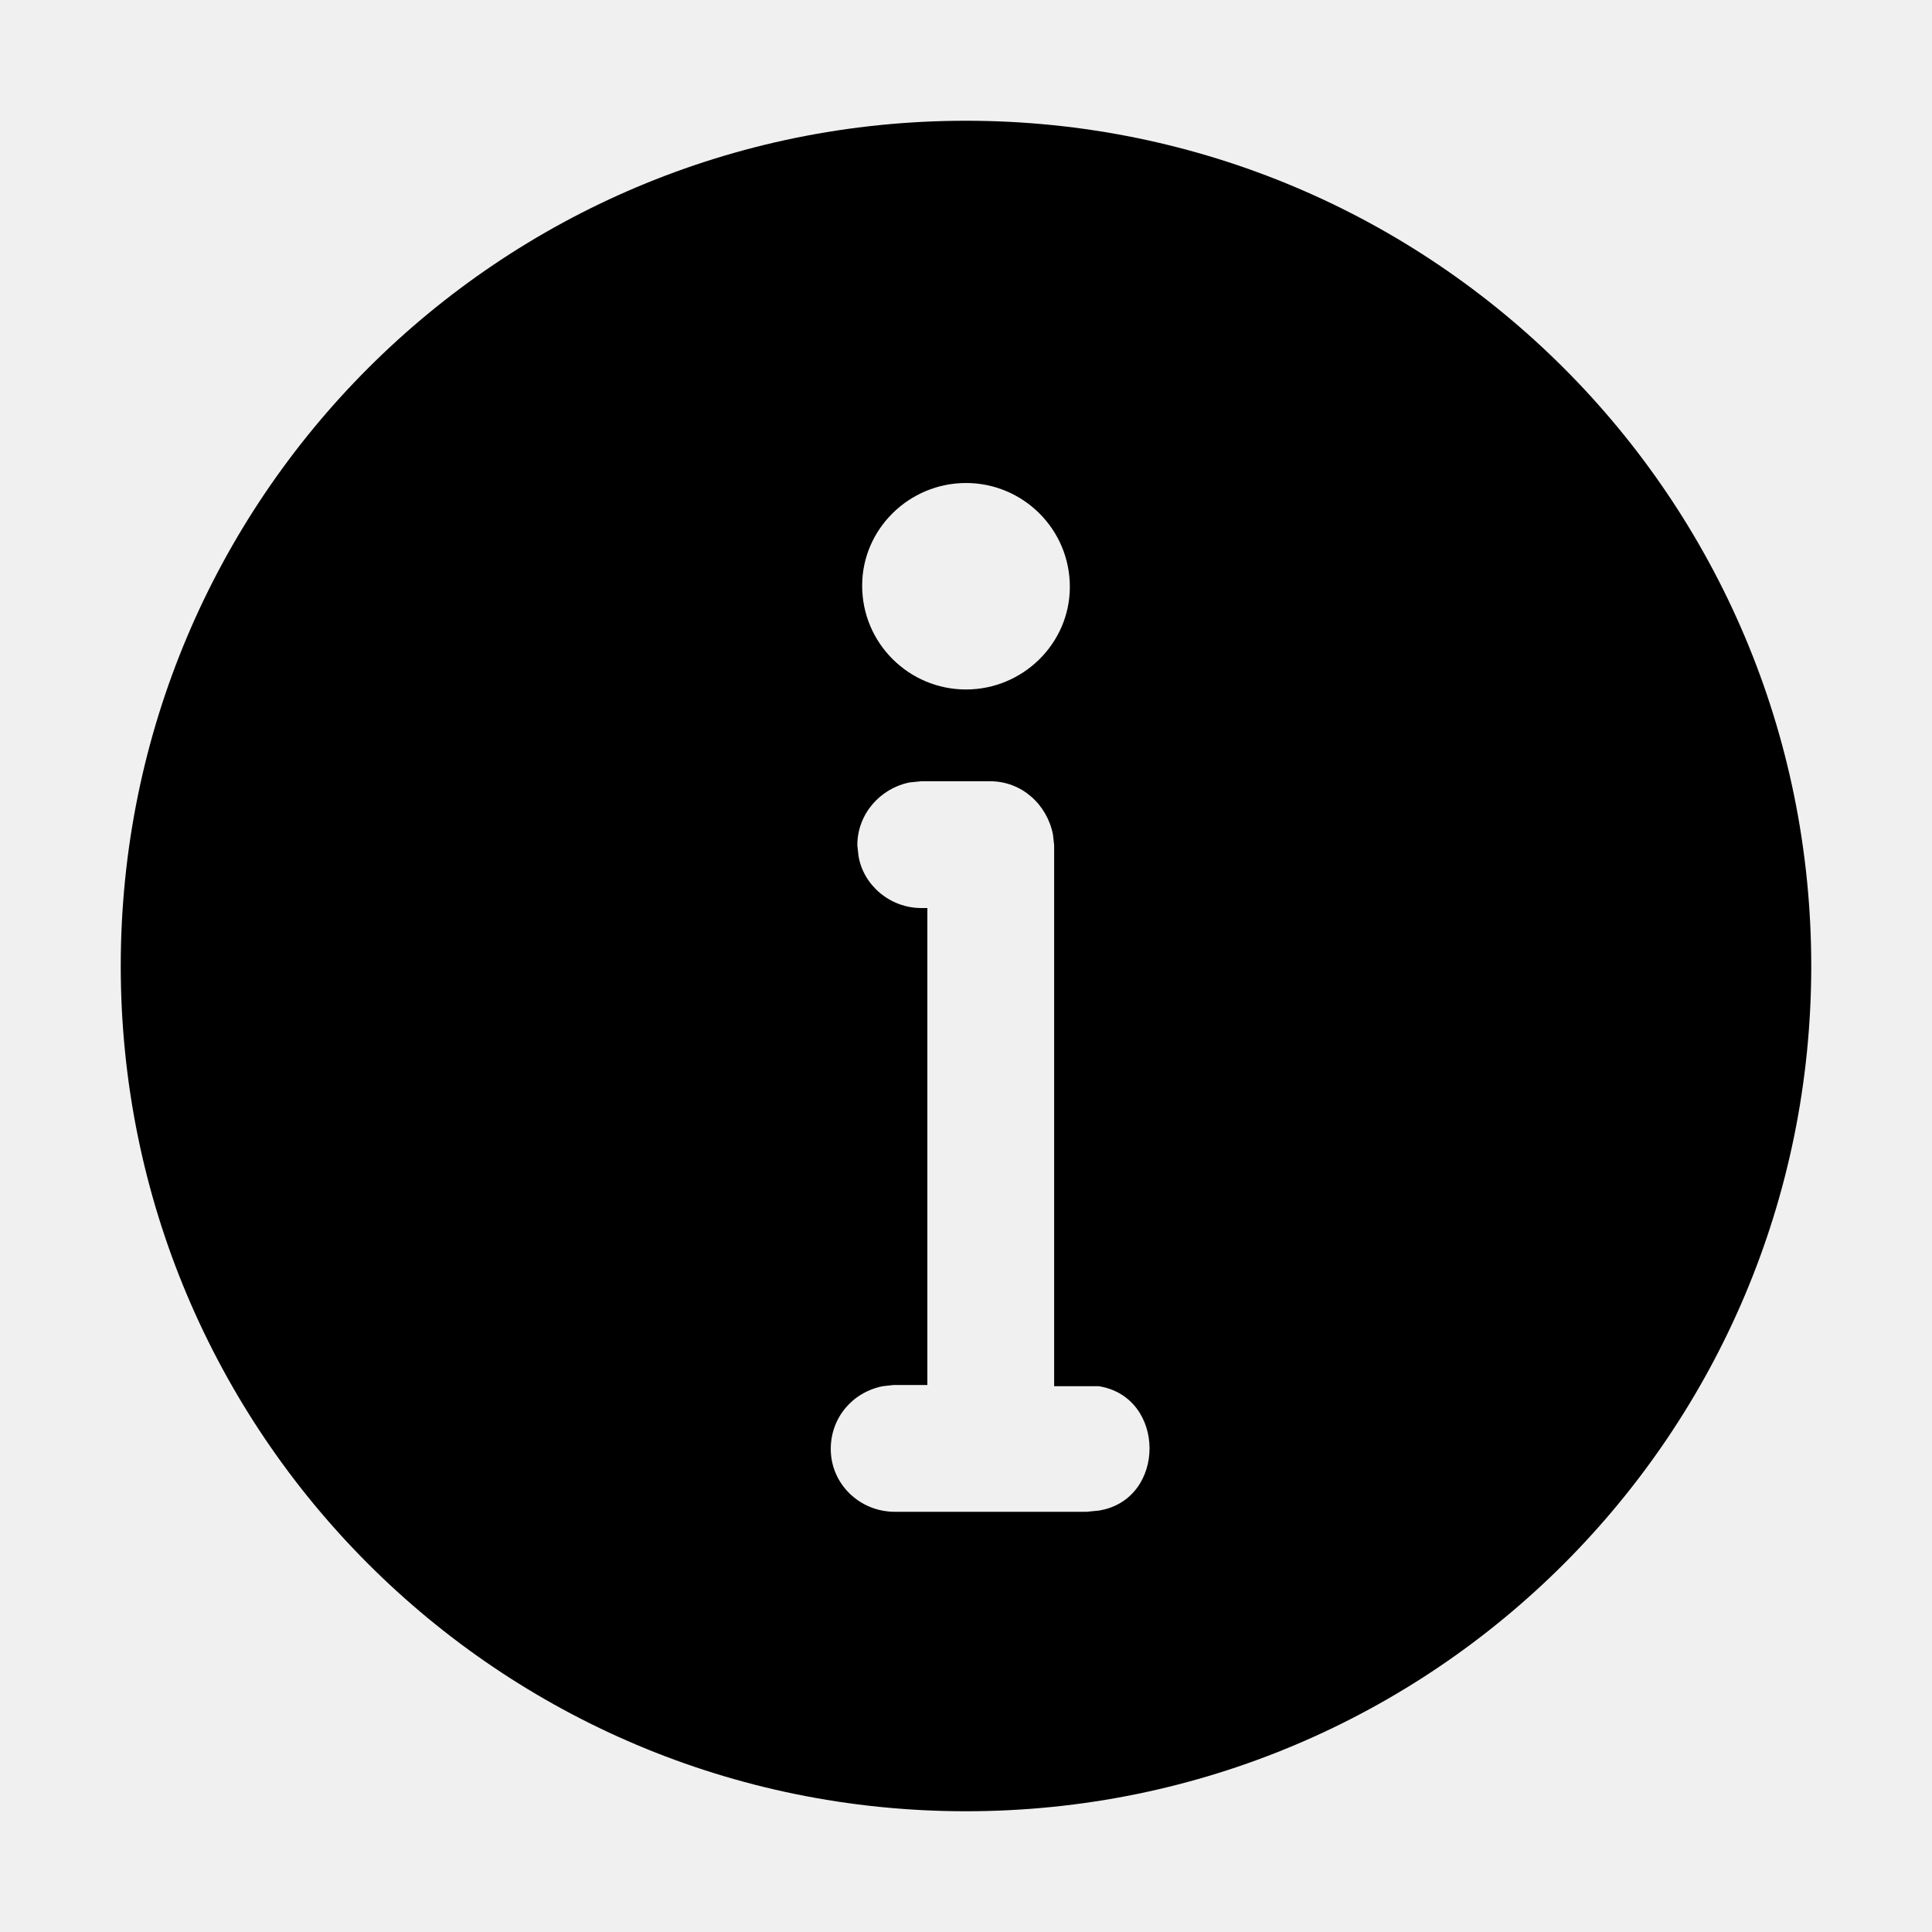
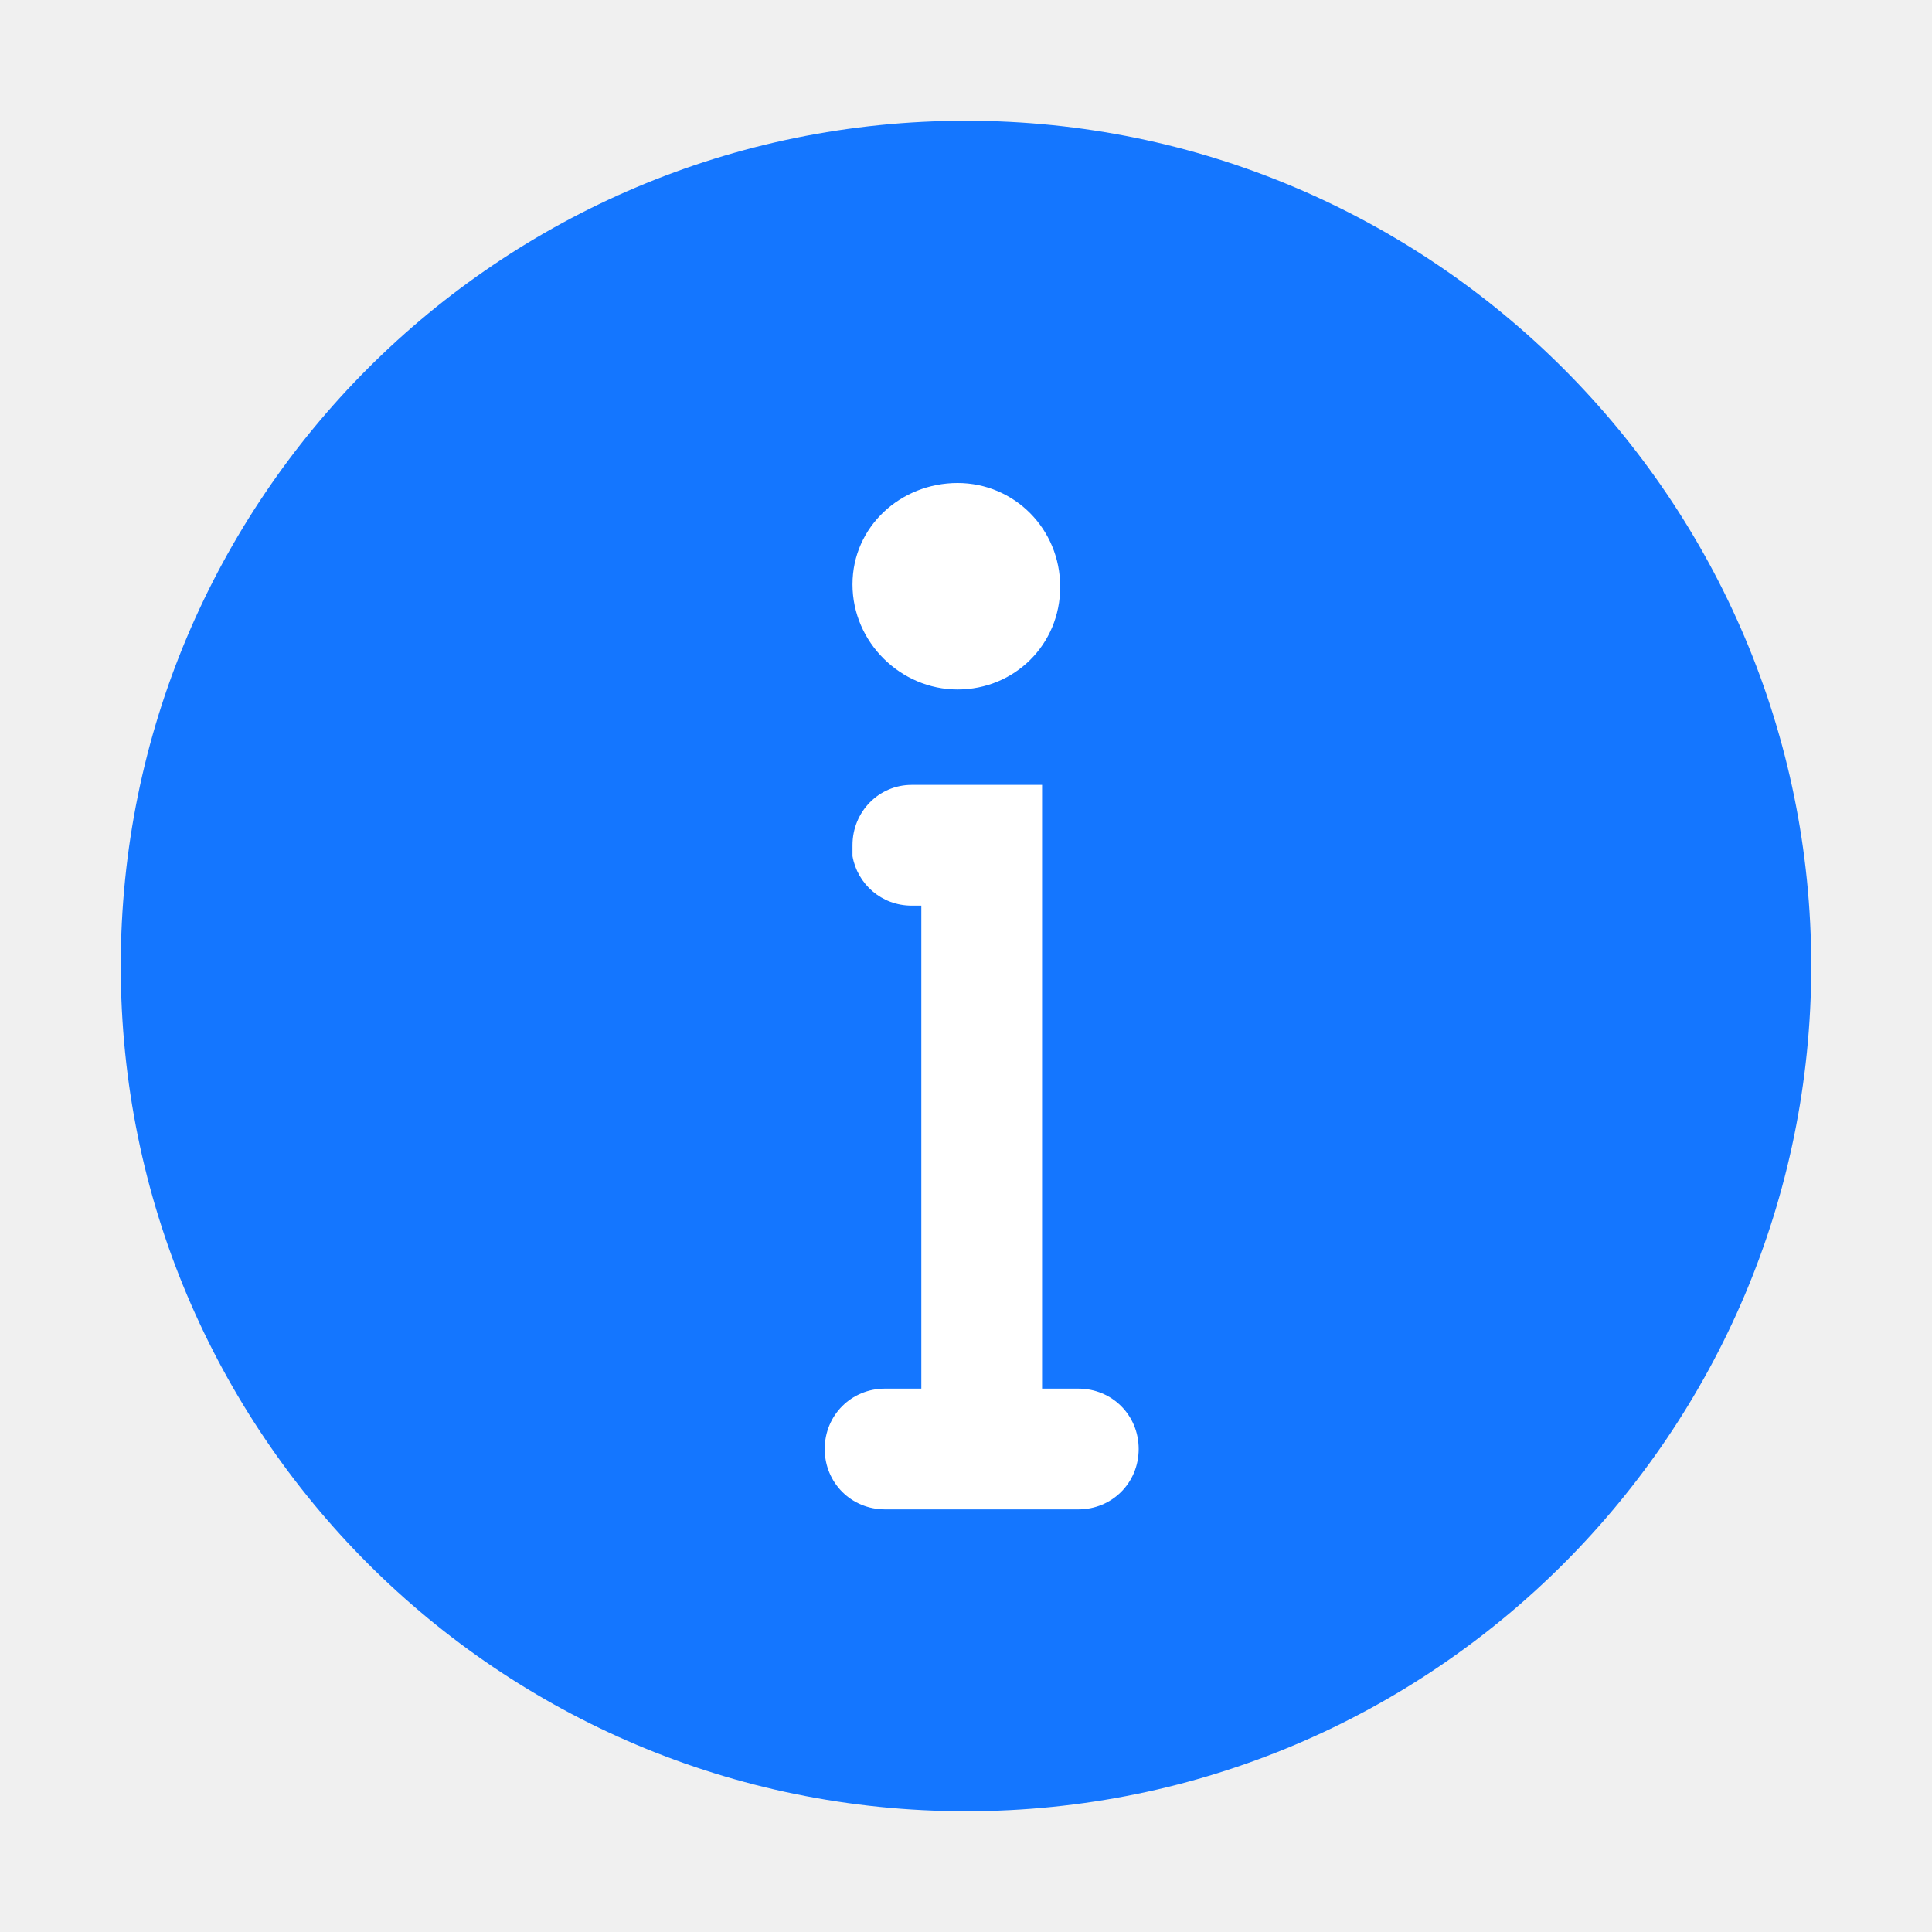
- <svg xmlns="http://www.w3.org/2000/svg" version="1.1" id="图层_1" x="0px" y="0px" viewBox="0 0 16 16" style="enable-background:new 0 0 16 16;" xml:space="preserve">
-   <style type="text/css">
- 	.st0{fill:none;}
- 	.st1{fill-rule:evenodd;clip-rule:evenodd;}
- </style>
-   <rect id="矩形" class="st0" />
-   <path id="形状结合" class="st1" d="M8,1c3.87,0,7,3.13,7,7s-3.13,7-7,7s-7-3.13-7-7S4.13,1,8,1z M8.2,6.47H7.63L7.53,6.48  C7.29,6.53,7.1,6.74,7.1,7l0,0l0.01,0.09c0.04,0.24,0.26,0.43,0.52,0.43l0,0h0.05v3.95H7.4l-0.09,0.01  C7.06,11.53,6.88,11.74,6.88,12c0,0.29,0.24,0.52,0.53,0.52l0,0H9l0.1-0.01c0.56-0.09,0.56-0.94,0-1.03l0,0L9,11.48H8.73V7  L8.72,6.91C8.67,6.66,8.46,6.47,8.2,6.47L8.2,6.47z M8,4C7.53,4,7.14,4.38,7.14,4.85c0,0.48,0.39,0.86,0.86,0.86  c0.47,0,0.86-0.38,0.86-0.85C8.86,4.38,8.47,4,8,4z" />
+ <svg xmlns="http://www.w3.org/2000/svg" id="_图层_1" data-name="图层 1" viewBox="0 0 16 16">
+   <defs>
+     <style>
+       .cls-1 {
+         fill: #1476ff;
+       }
+ 
+       .cls-1, .cls-2 {
+         fill-rule: evenodd;
+       }
+ 
+       .cls-2 {
+         fill: #fff;
+       }
+     </style>
+   </defs>
+   <path id="_路径" data-name="路径" class="cls-1" d="m8,1c-3.87,0-7,3.13-7,7s3.13,7,7,7,7-3.14,7-7S11.86,1,8,1Z" />
+   <path id="_形状结合" data-name="形状结合" class="cls-2" d="m7.93,5.71c-.47,0-.87-.39-.87-.87s.4-.84.87-.84.85.38.85.86-.38.85-.85.85Zm-.6,6.79c-.28,0-.5-.22-.5-.5s.22-.5.5-.5h.3v-4h-.08c-.25,0-.45-.18-.49-.41v-.09c0-.28.22-.5.49-.5h1.08v5h.3c.28,0,.5.22.5.5s-.22.5-.5.5h-1.6Z" />
</svg>
